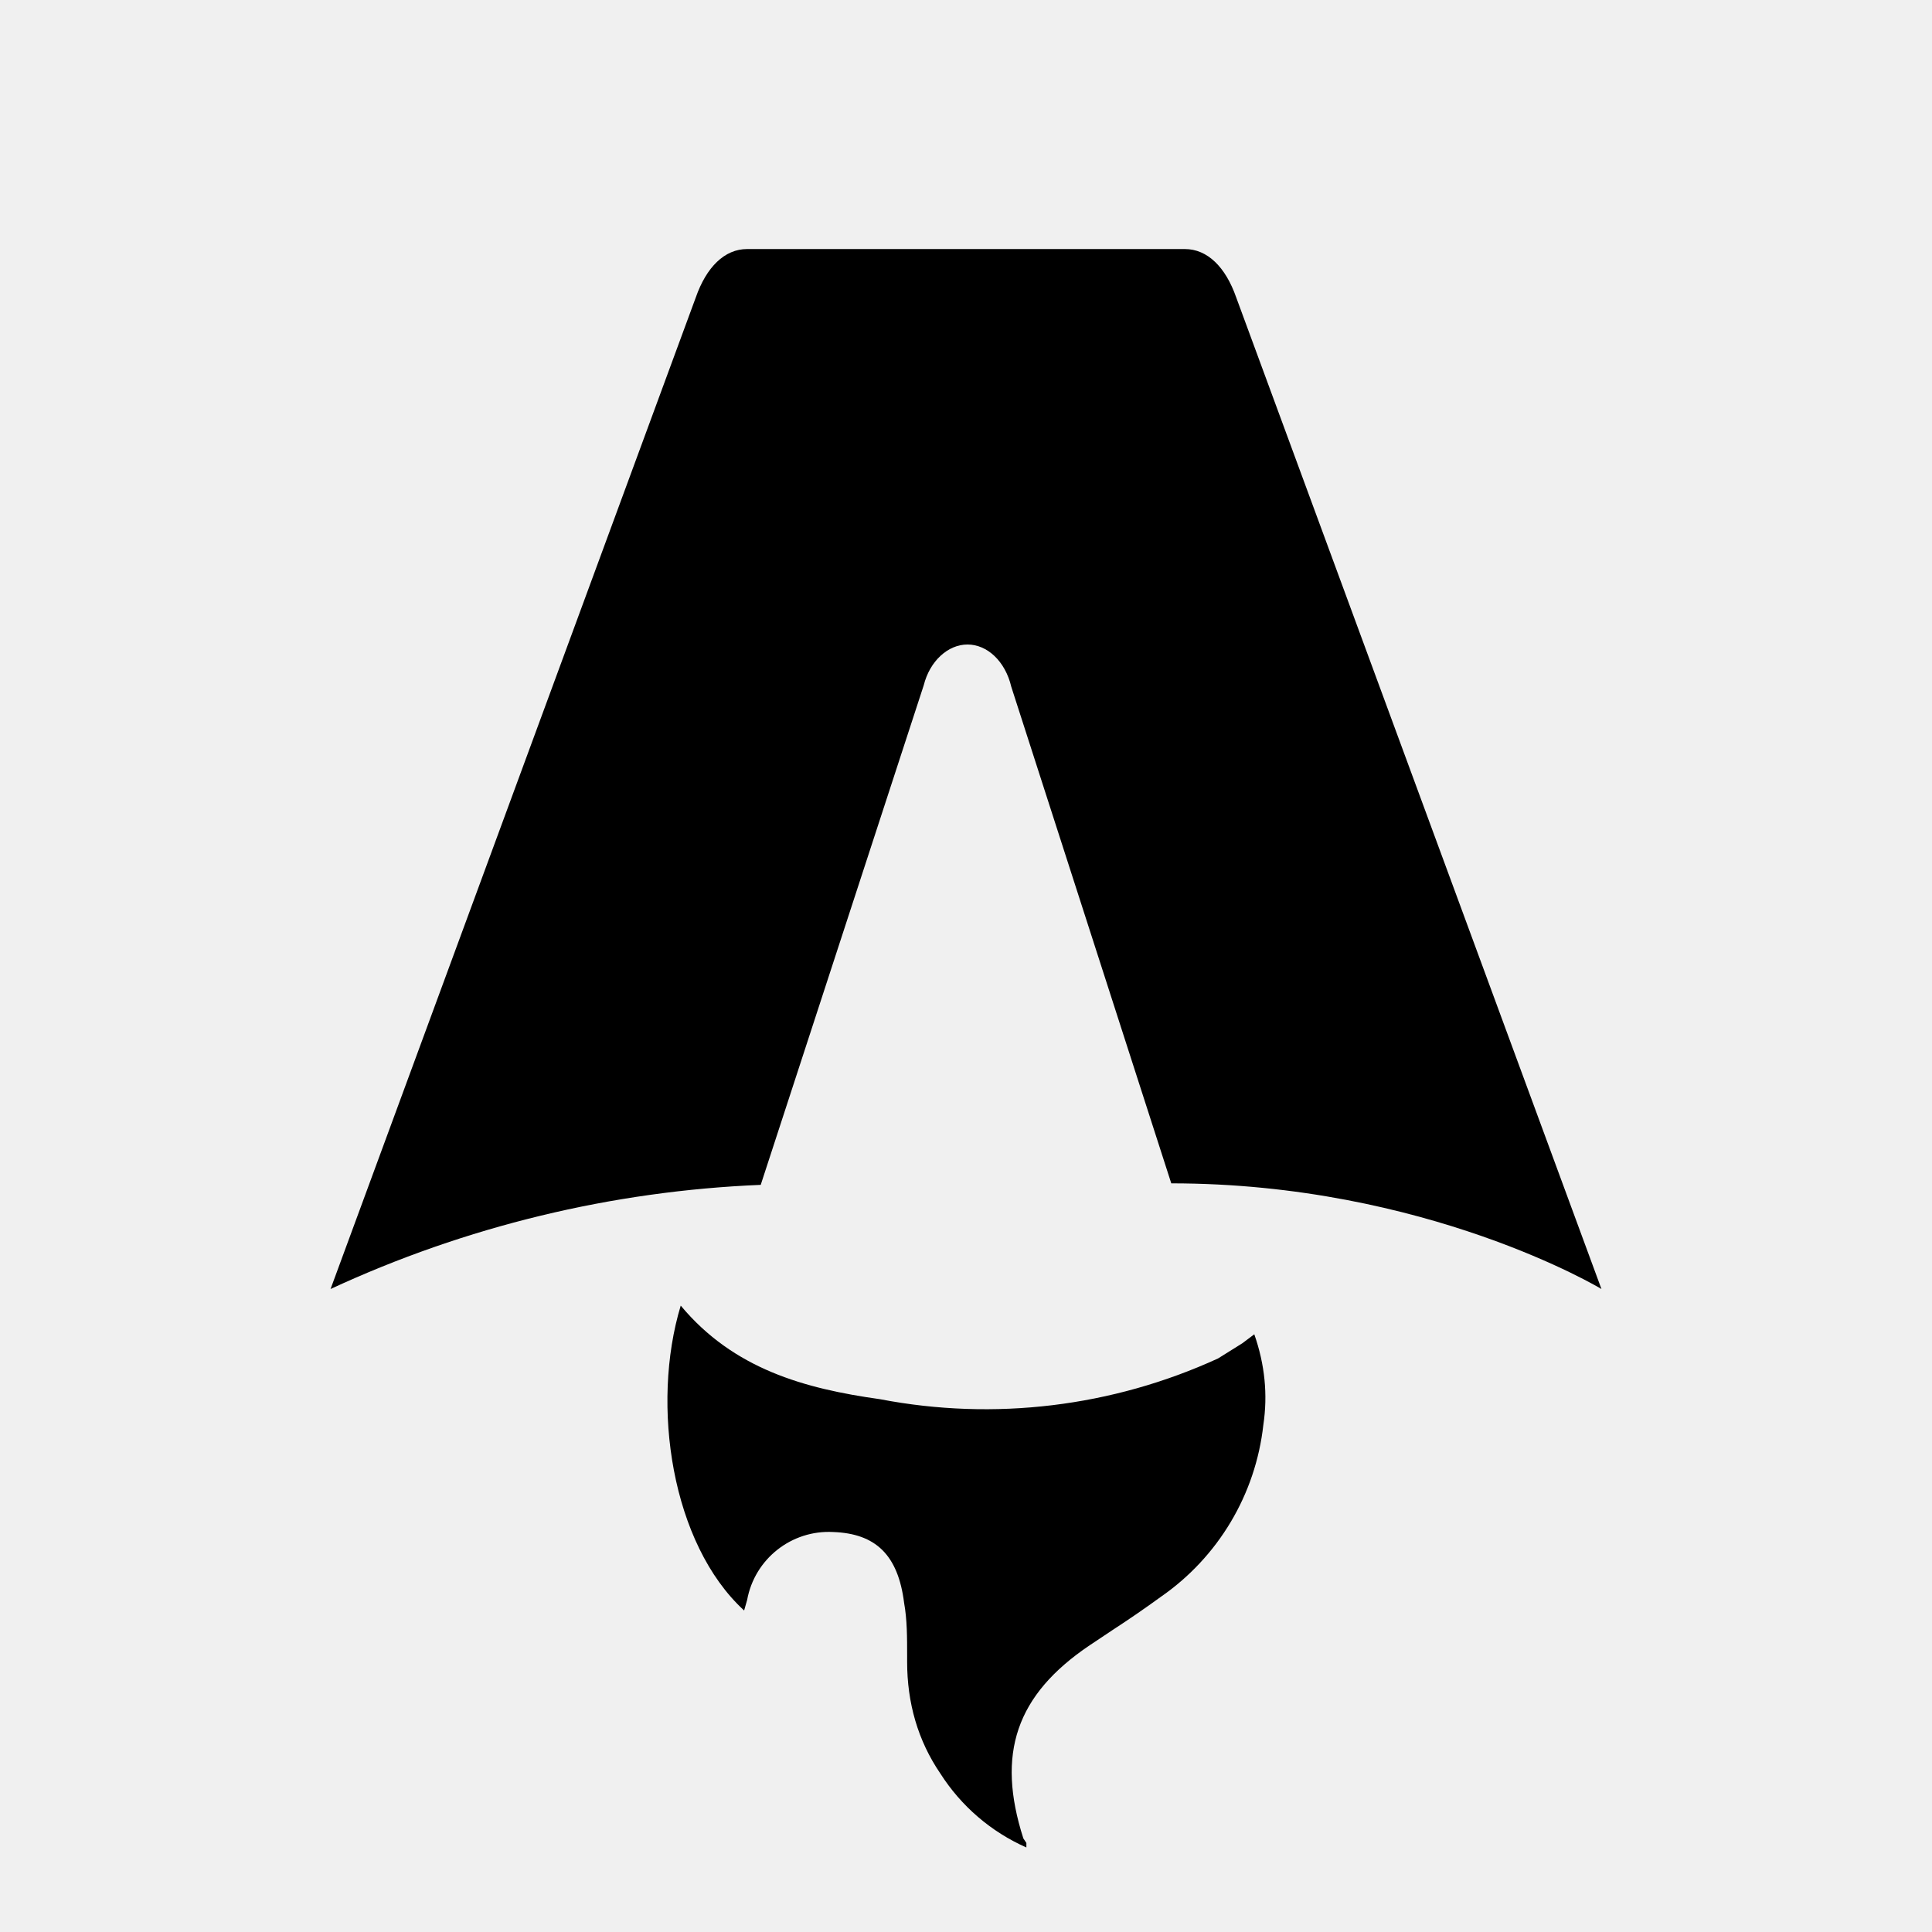
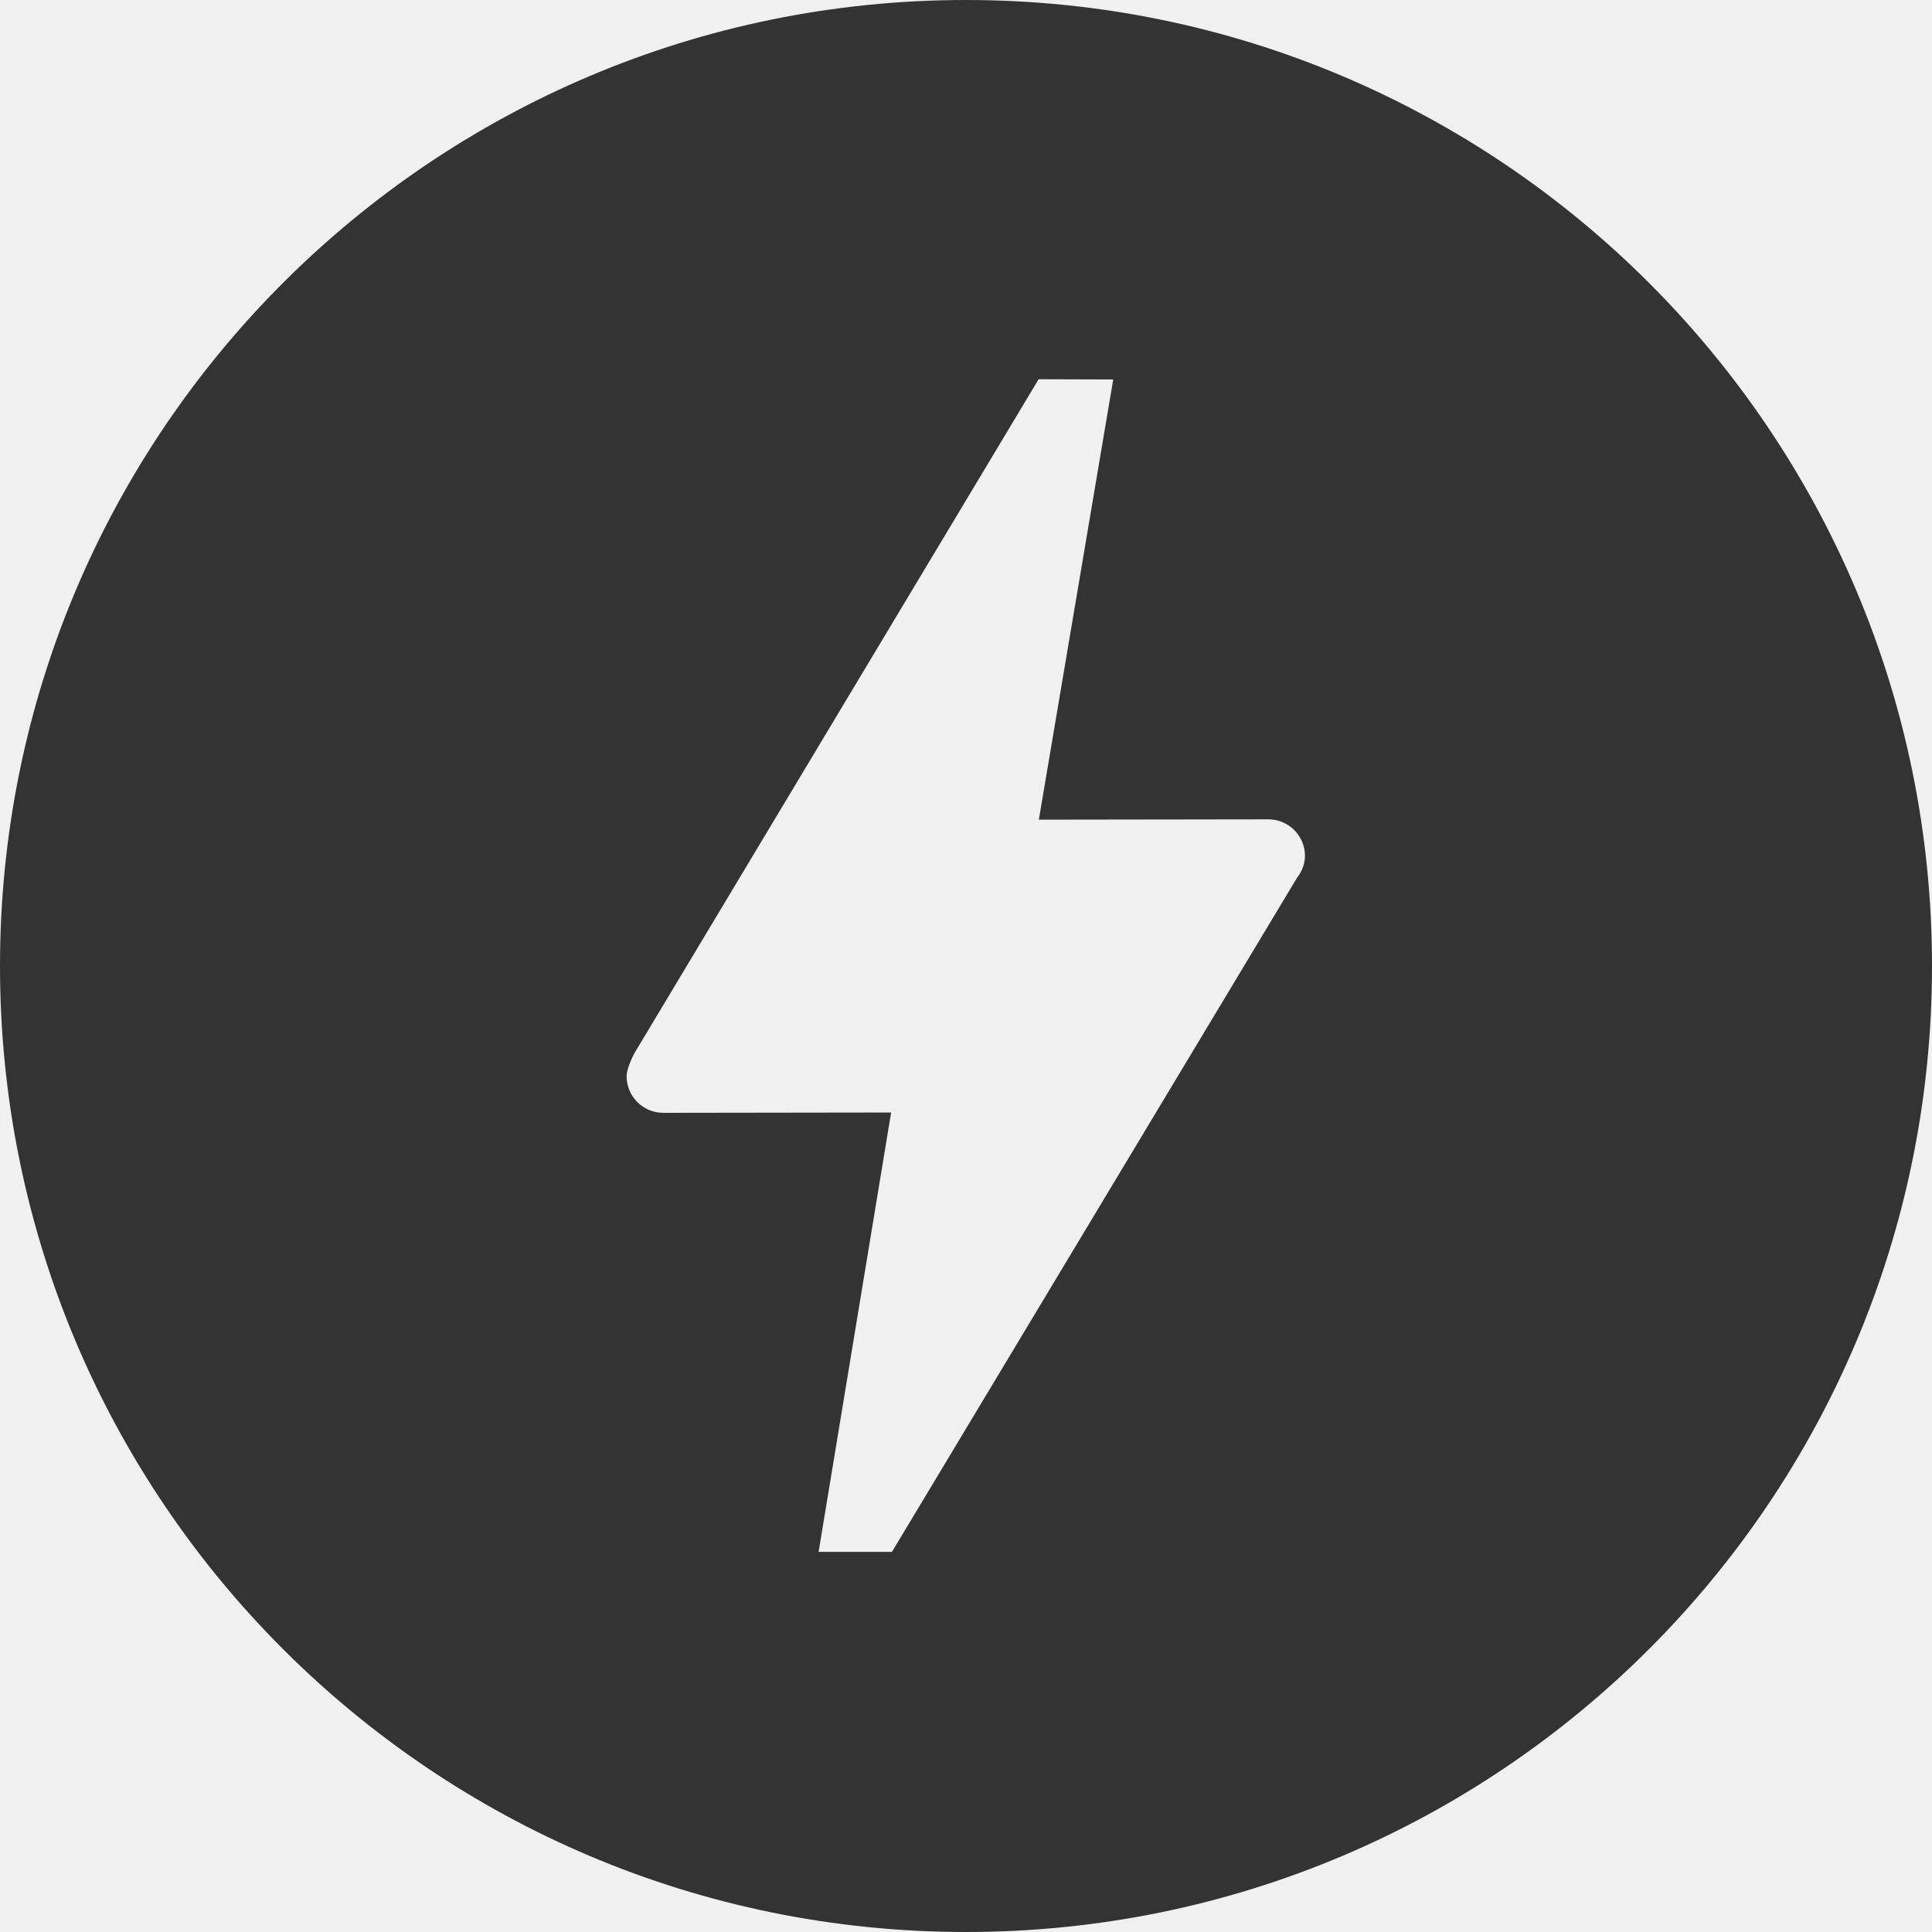
- <svg xmlns="http://www.w3.org/2000/svg" fill="none" viewBox="0 0 128 128">
-   <path d="M50.4 78.5a75.1 75.1 0 0 0-28.5 6.9l24.2-65.7c.7-2 1.9-3.2 3.4-3.2h29c1.5 0 2.7 1.2 3.4 3.2l24.2 65.7s-11.6-7-28.5-7L67 45.5c-.4-1.7-1.6-2.8-2.9-2.8-1.3 0-2.5 1.1-2.9 2.7L50.4 78.5Zm-1.1 28.2Zm-4.2-20.2c-2 6.6-.6 15.8 4.2 20.2a17.5 17.5 0 0 1 .2-.7 5.5 5.5 0 0 1 5.7-4.5c2.8.1 4.3 1.5 4.7 4.7.2 1.1.2 2.3.2 3.5v.4c0 2.7.7 5.2 2.2 7.4a13 13 0 0 0 5.7 4.9v-.3l-.2-.3c-1.8-5.6-.5-9.5 4.4-12.8l1.5-1a73 73 0 0 0 3.2-2.2 16 16 0 0 0 6.8-11.4c.3-2 .1-4-.6-6l-.8.6-1.6 1a37 37 0 0 1-22.4 2.7c-5-.7-9.7-2-13.2-6.2Z" />
-   <style>
-         path { fill: #000; }
-         @media (prefers-color-scheme: dark) {
-             path { fill: #FFF; }
-         }
-     </style>
+ <svg xmlns="http://www.w3.org/2000/svg" fill="#333333" role="img" viewBox="0 0 24 24">
+   <path d="M12 0c6.628 0 12 5.373 12 12s-5.372 12-12 12C5.373 24 0 18.627 0 12S5.373 0 12 0zm-.92 19.278l5.034-8.377a.444.444 0 00.097-.268.455.455 0 00-.455-.455l-2.851.004.924-5.468-.927-.003-5.018 8.367s-.1.183-.1.291c0 .251.204.455.455.455l2.831-.004-.901 5.458z" />
</svg>
